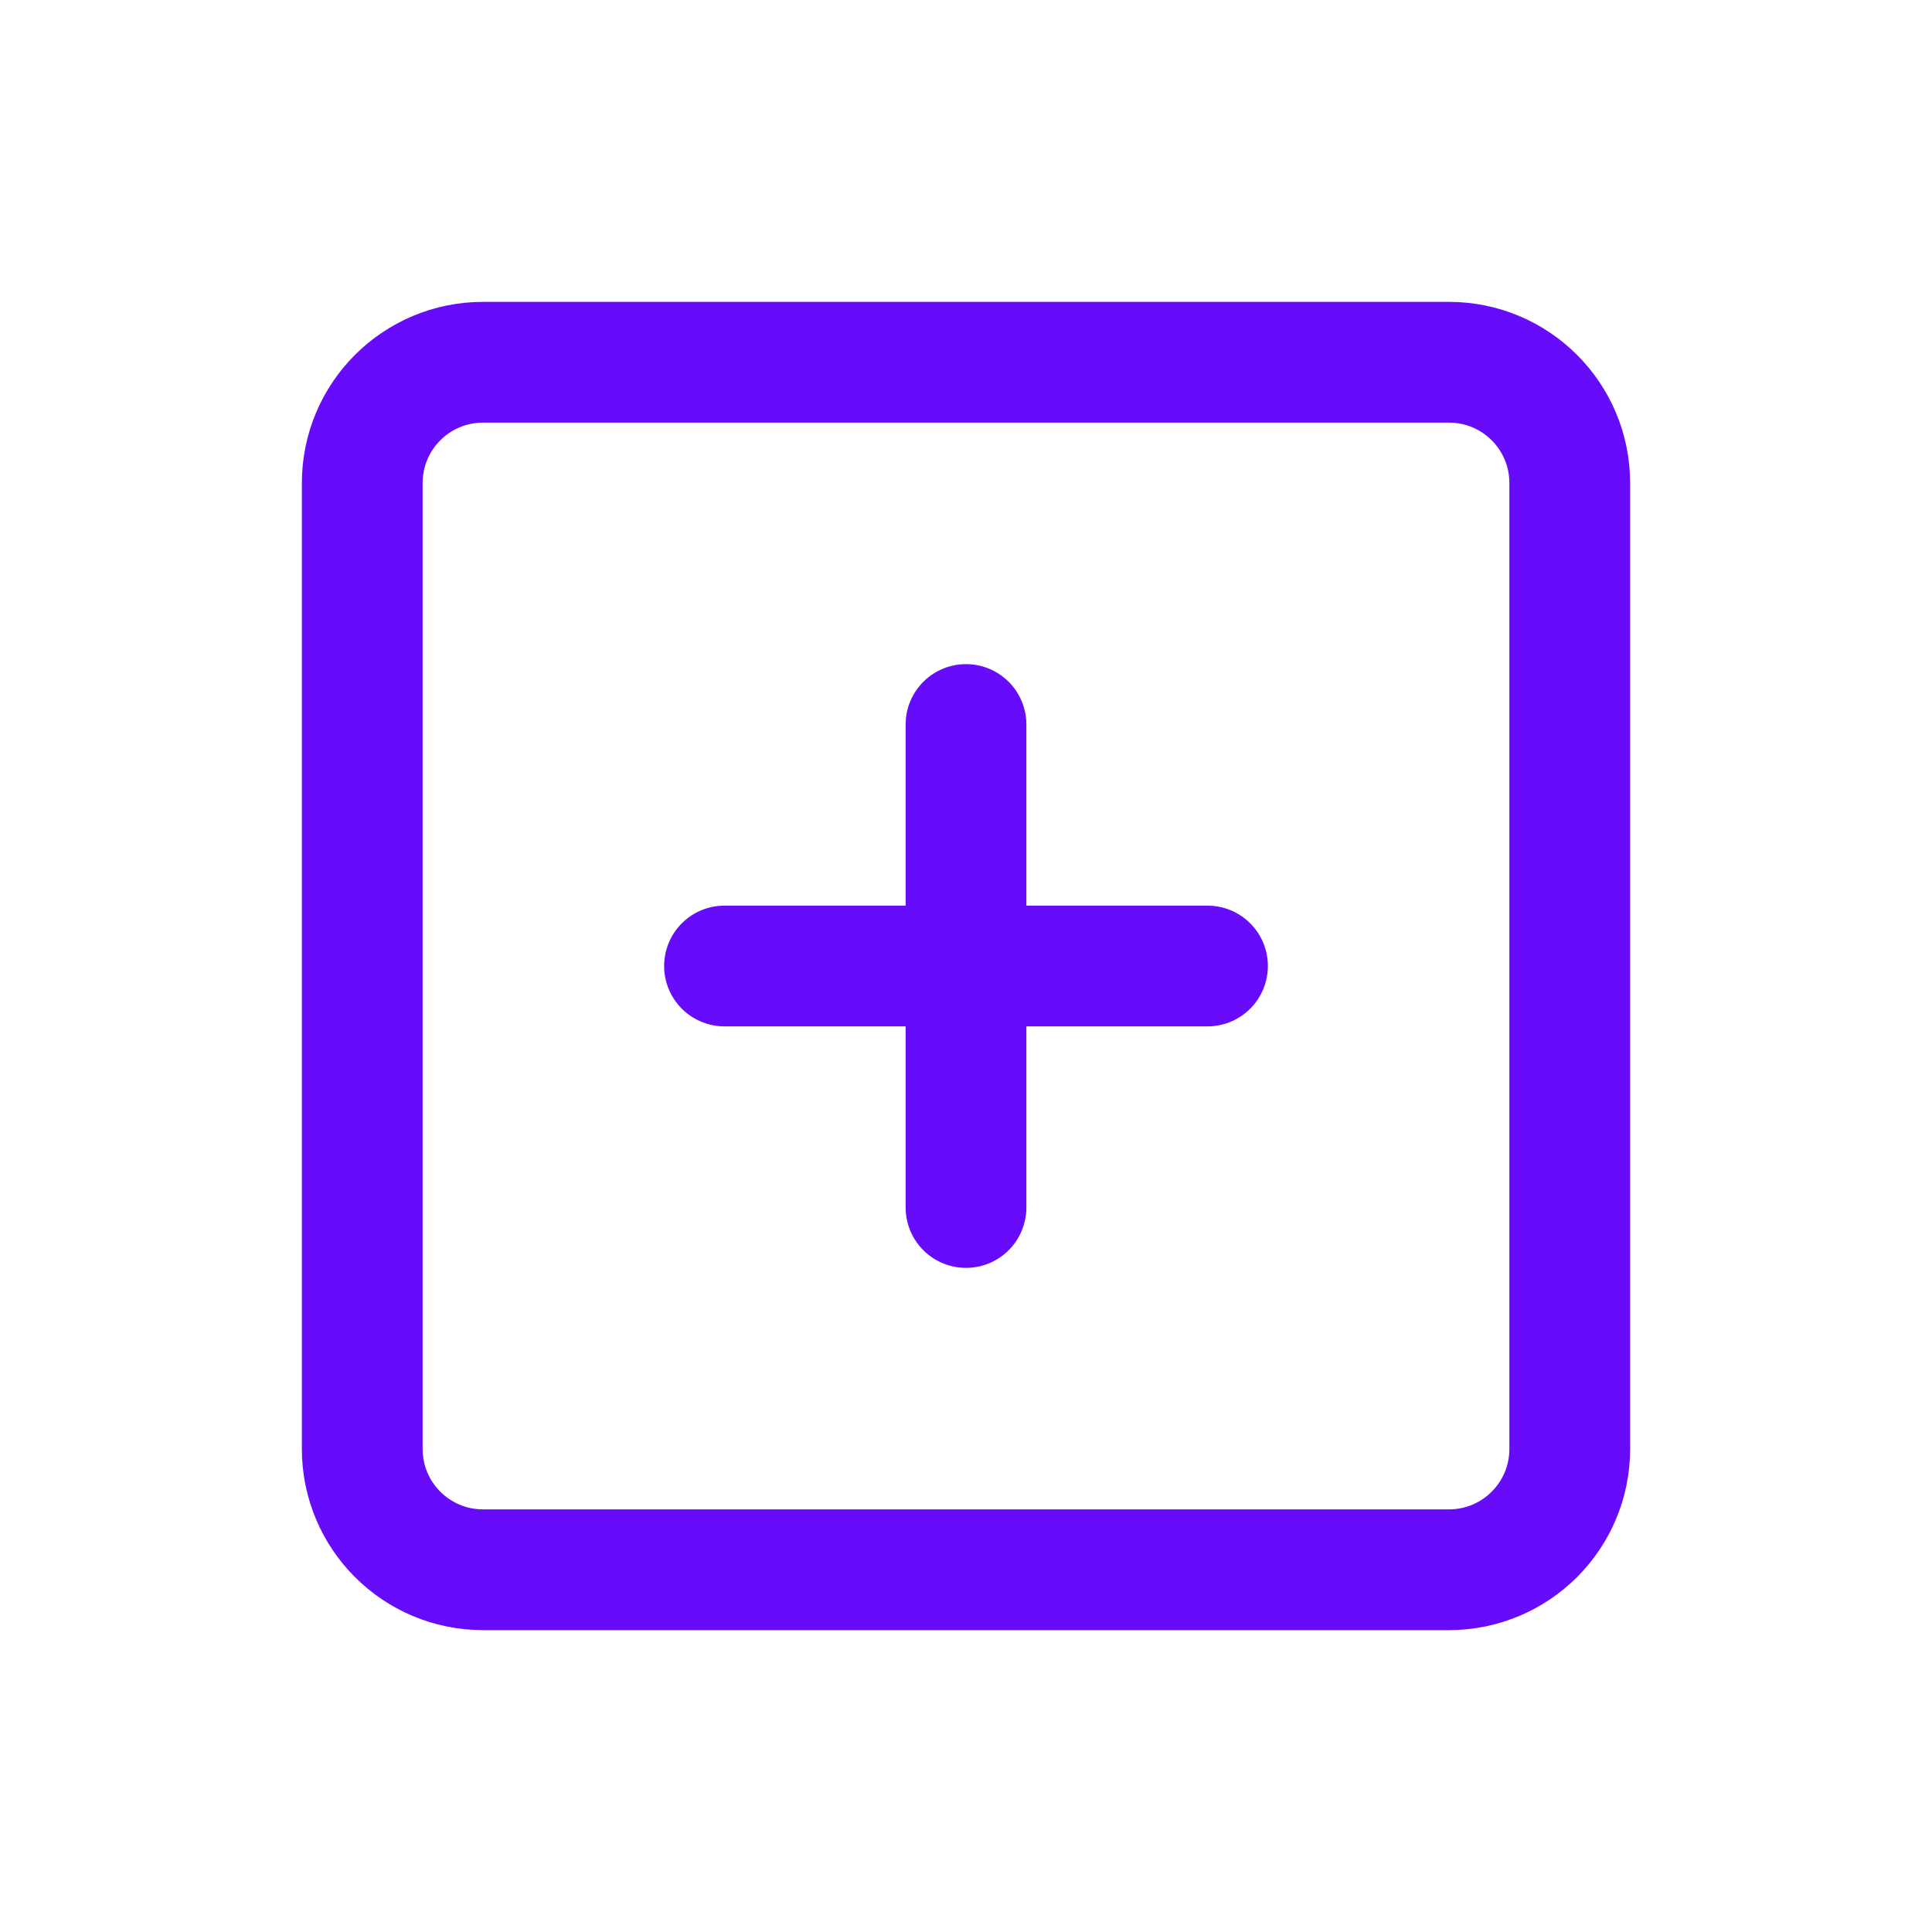
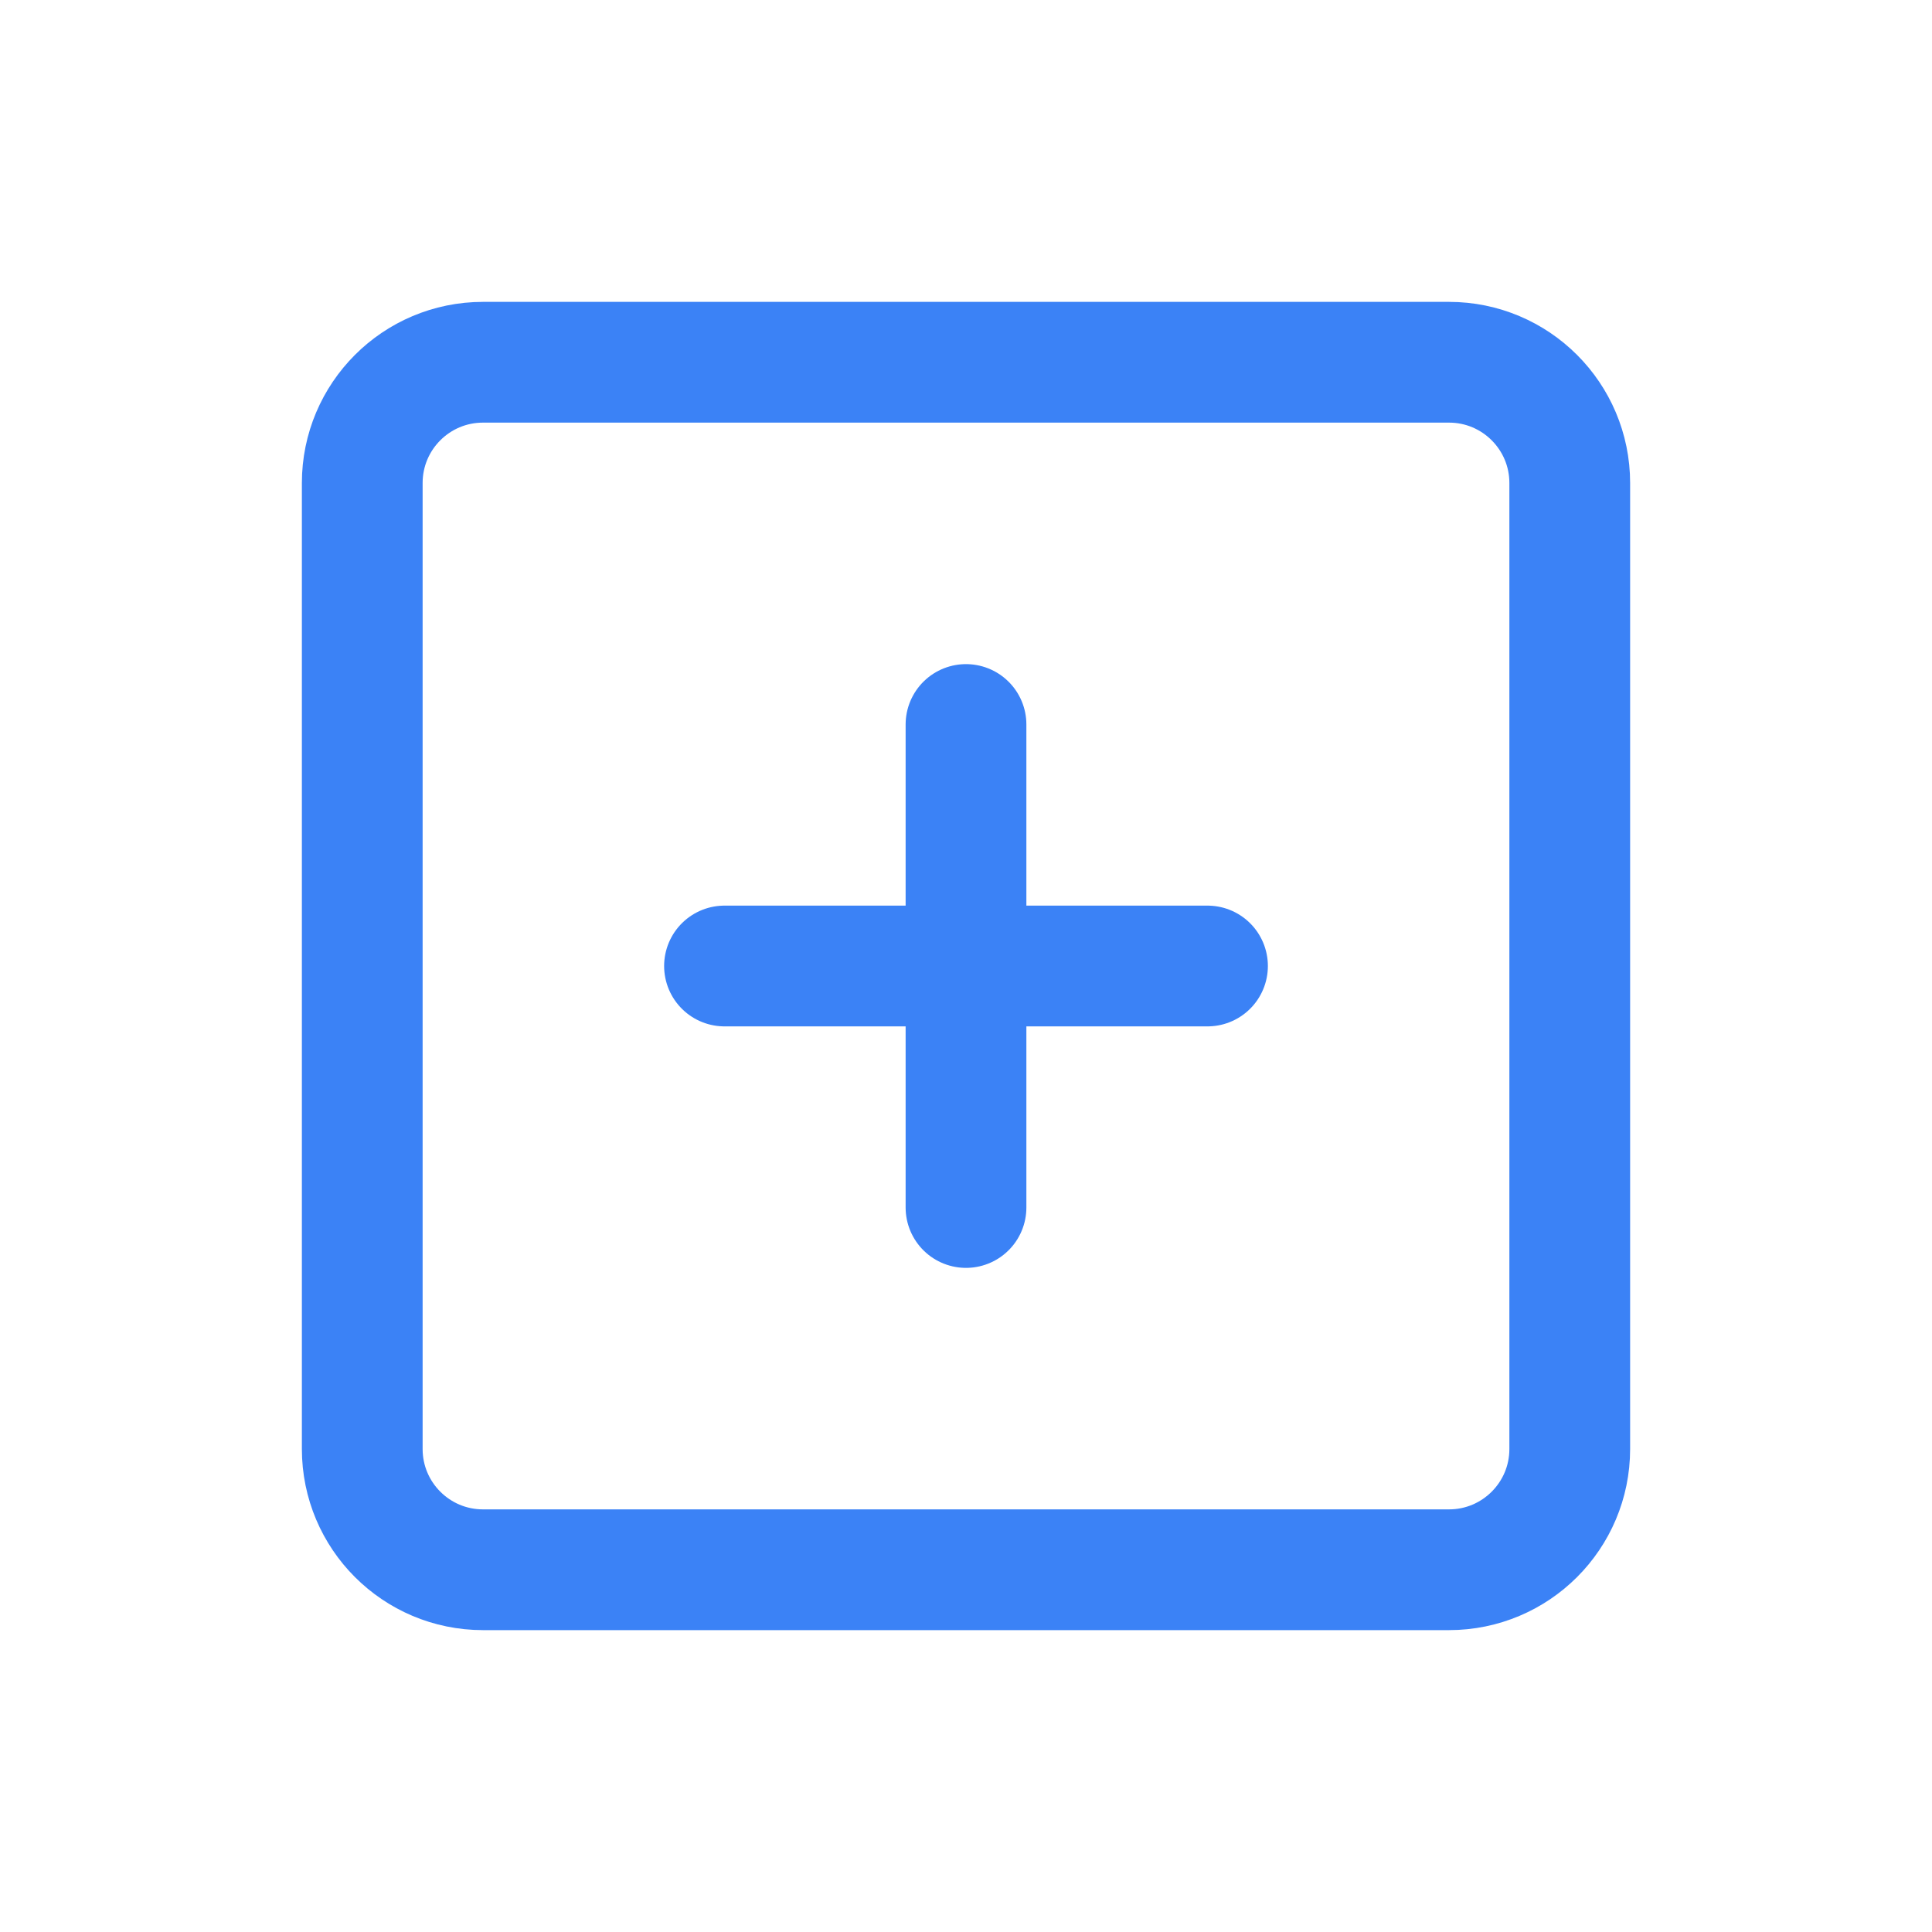
<svg xmlns="http://www.w3.org/2000/svg" width="32" height="32" viewBox="0 0 32 32" fill="none">
-   <rect x="6" y="6" width="20" height="20" rx="2" stroke="#670bfb" stroke-width="2" />
-   <path d="M12 16H20M16 12V20" stroke="#670bfb" stroke-width="2" stroke-linecap="round" />
+   <rect x="6" y="6" width="20" height="20" rx="2" stroke="#3B82F6" stroke-width="2" />
+   <path d="M12 16H20M16 12V20" stroke="#3B82F6" stroke-width="2" stroke-linecap="round" />
</svg>
